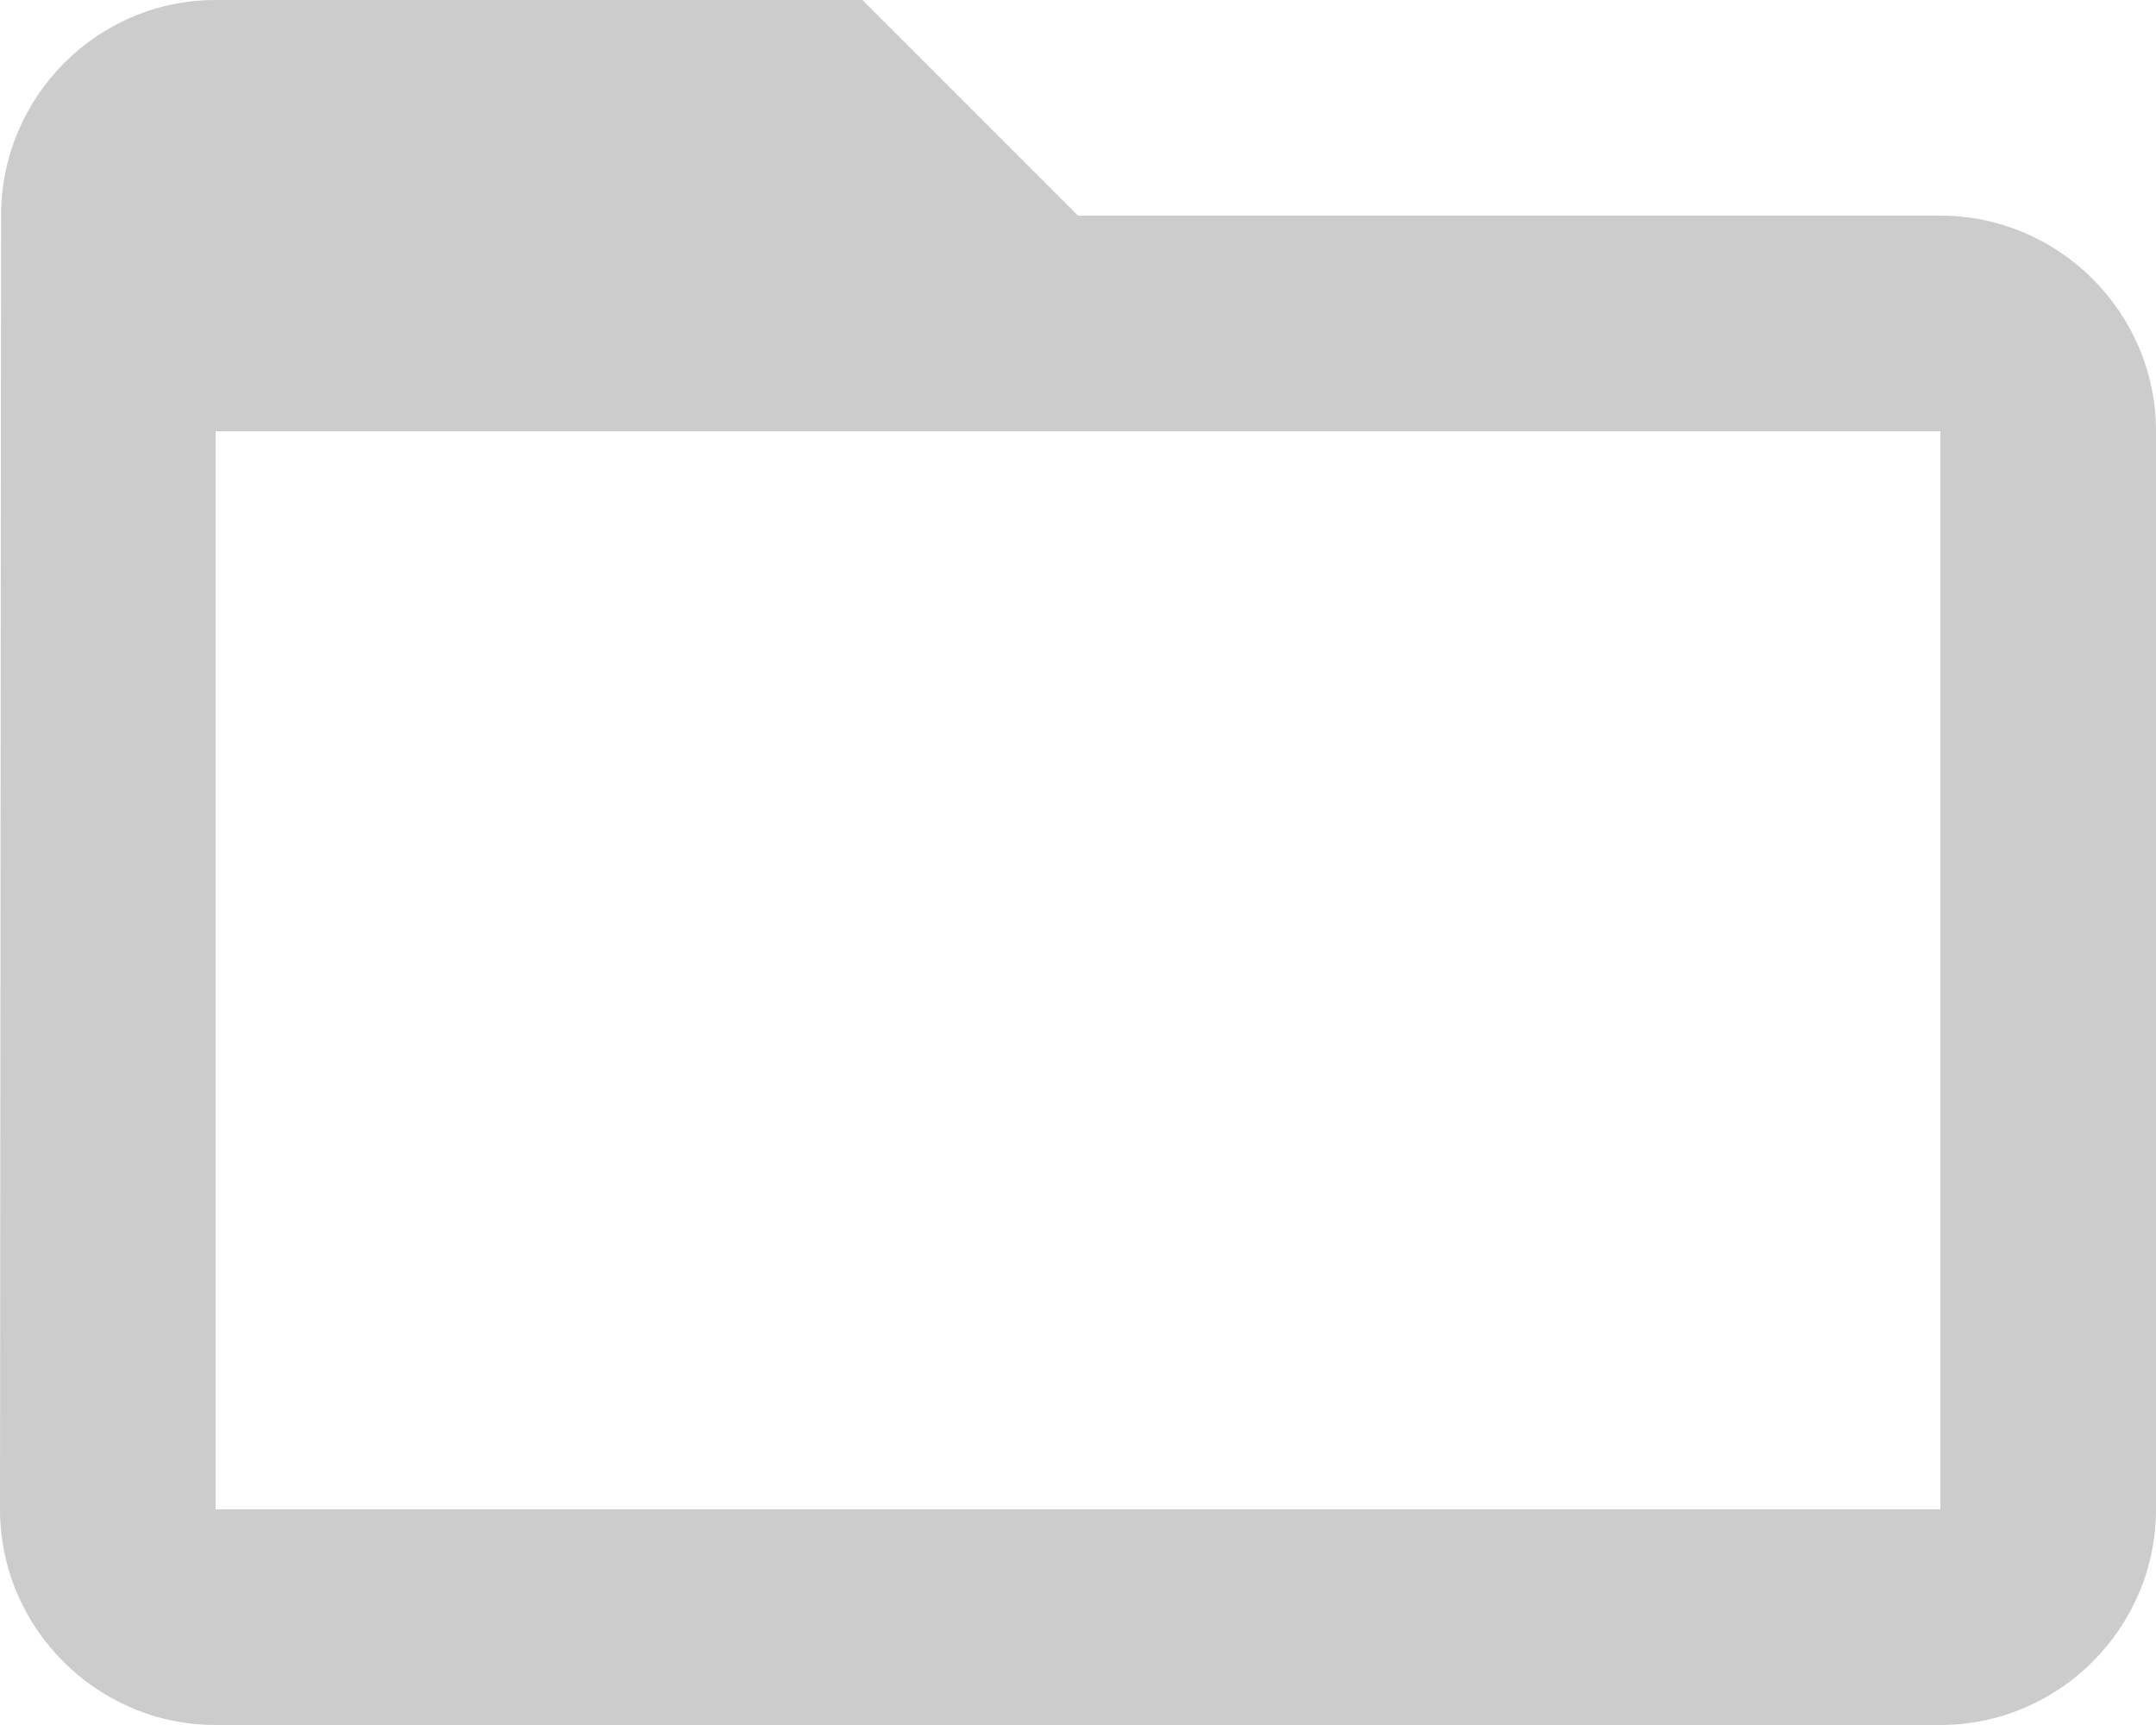
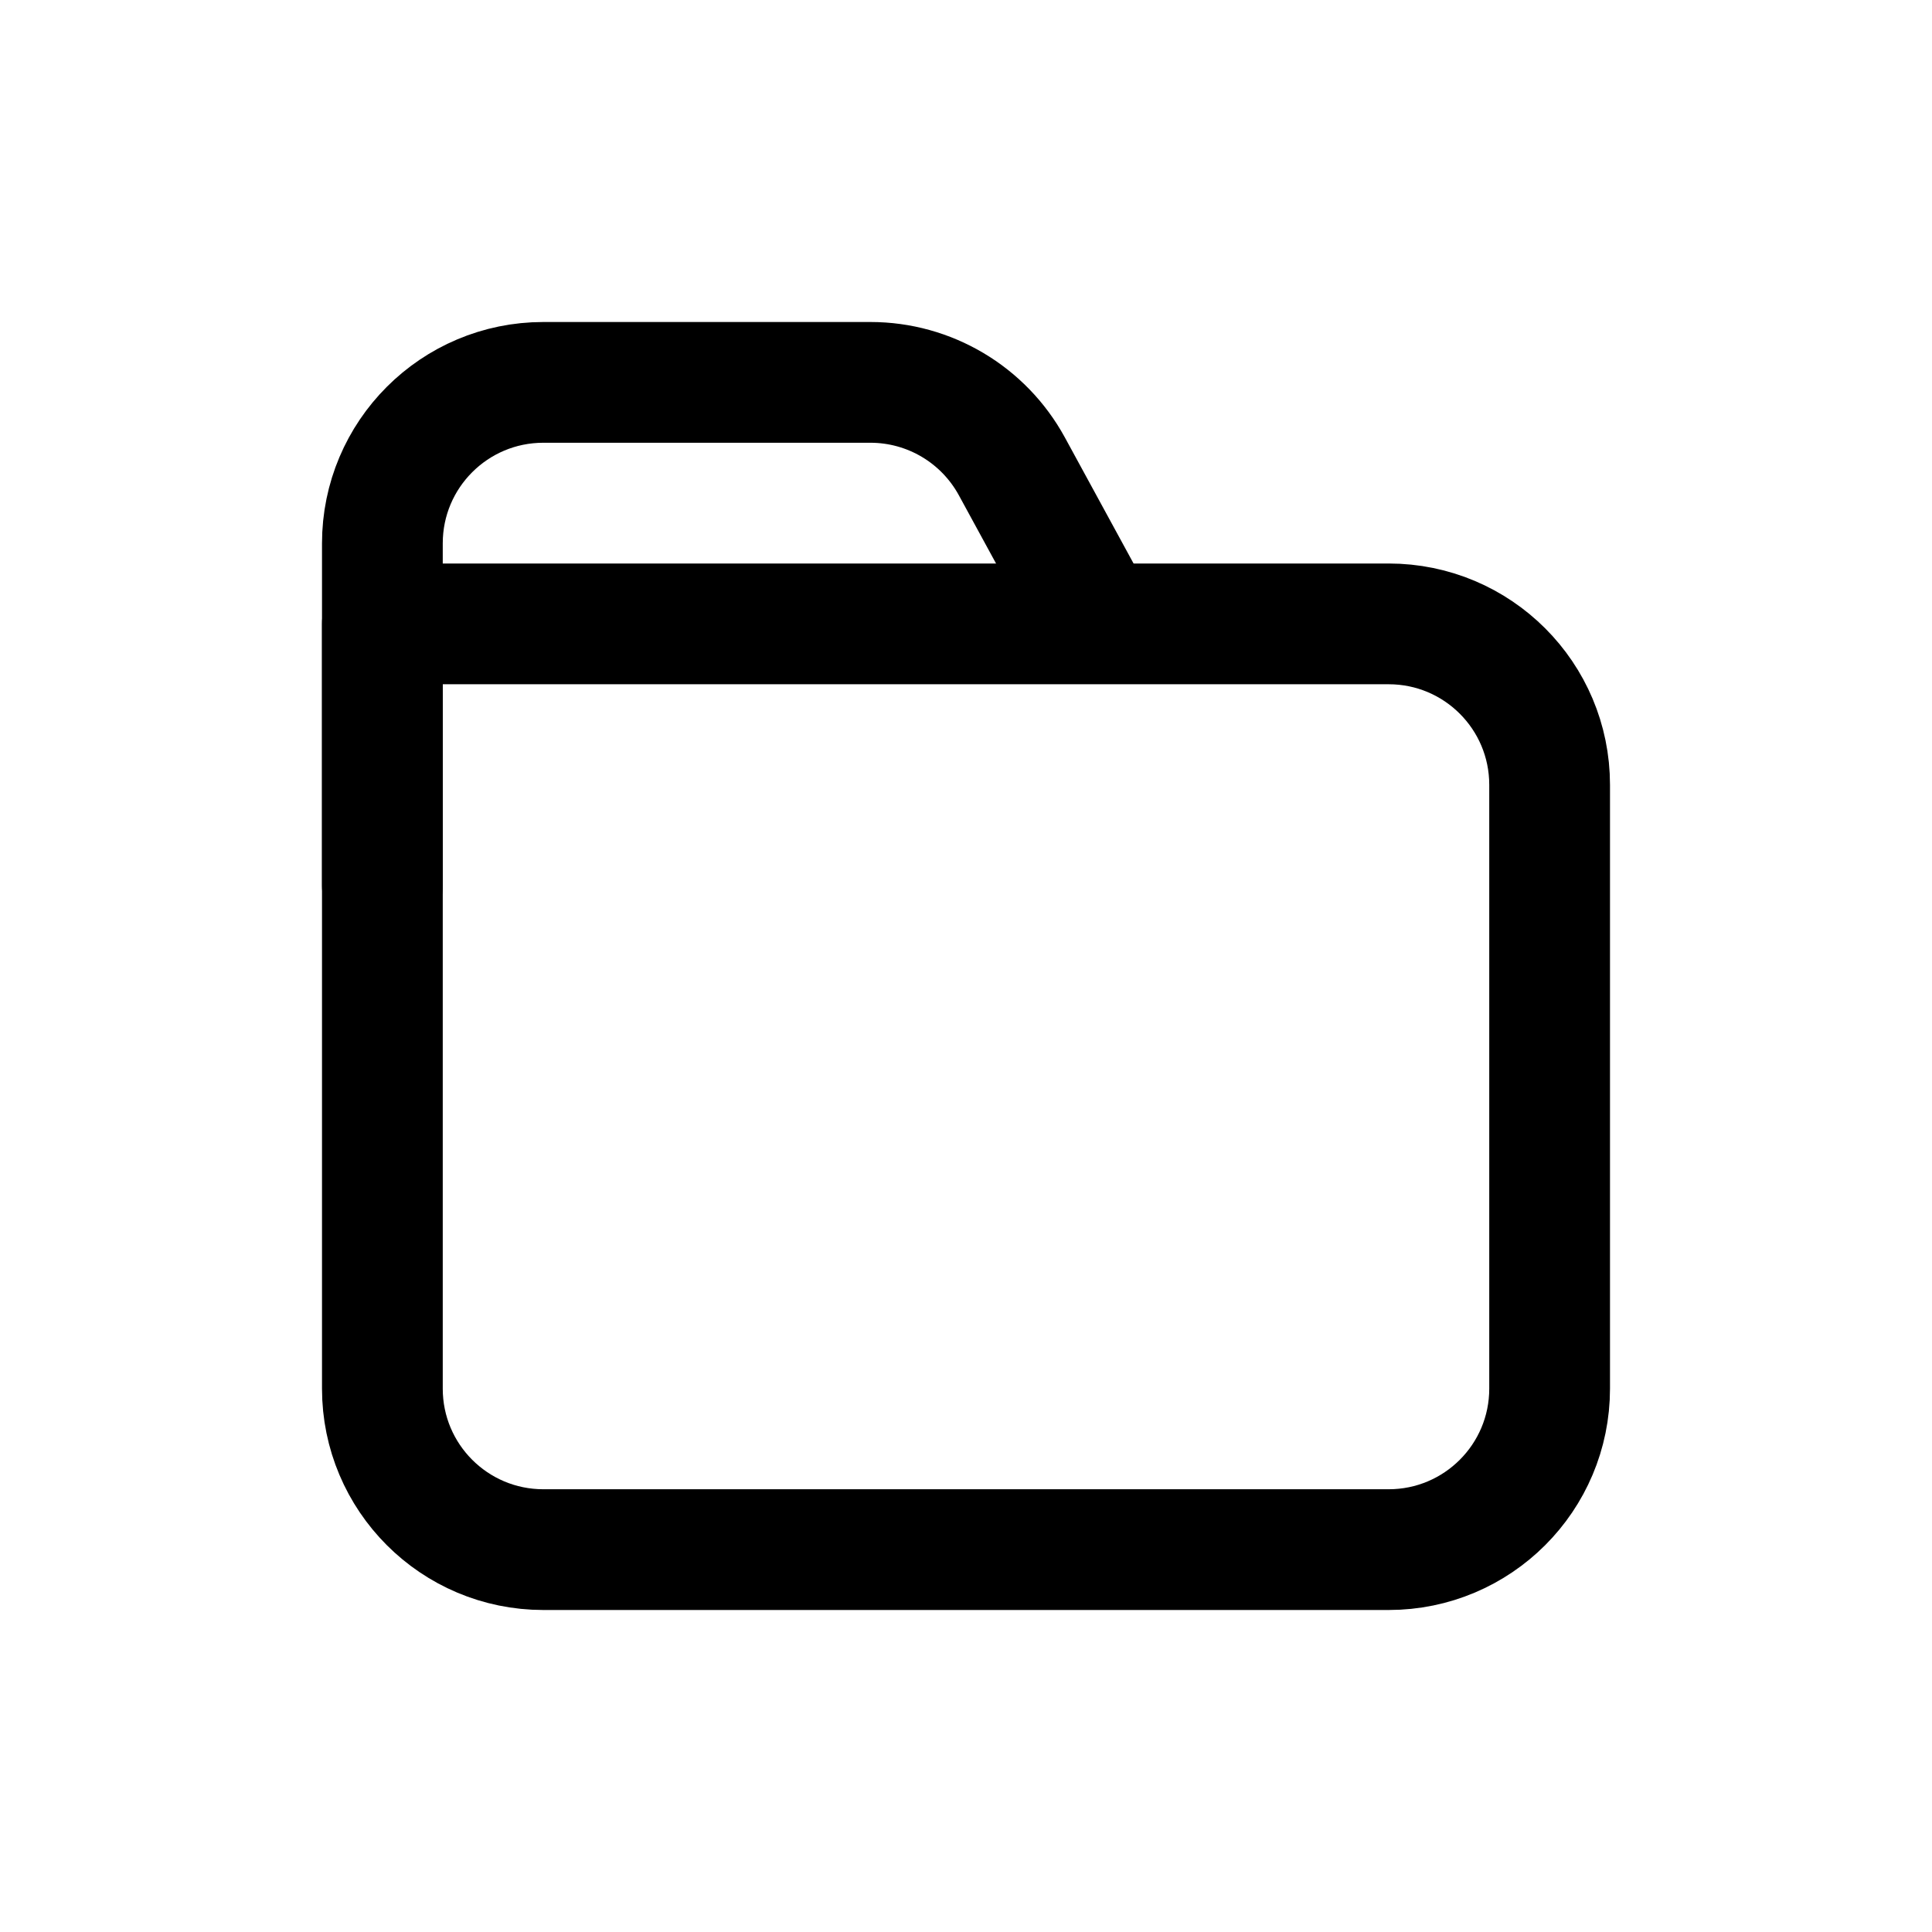
- <svg xmlns="http://www.w3.org/2000/svg" height="16" viewBox="0 0 20 16" width="20">
-   <g fill="none" fill-rule="evenodd" transform="translate(-2 -4)">
-     <path d="m0 0h24v24h-24z" />
-     <path d="m20 6h-8l-2-2h-6c-1.1 0-1.99.9-1.99 2l-.01 12c0 1.1.9 2 2 2h16c1.1 0 2-.9 2-2v-10c0-1.1-.9-2-2-2zm0 12h-16v-10h16z" fill="#ccc" />
-   </g>
+ <svg xmlns="http://www.w3.org/2000/svg" width="24" height="24" fill="none" viewBox="0 0 24 24">
+   <path stroke="currentColor" stroke-linecap="round" stroke-linejoin="round" stroke-width="1.5" d="M19.25 17.25V9.75C19.25 8.645 18.355 7.75 17.25 7.75H4.75V17.25C4.75 18.355 5.645 19.25 6.75 19.25H17.25C18.355 19.25 19.25 18.355 19.25 17.25Z" />
+   <path stroke="currentColor" stroke-linecap="round" stroke-linejoin="round" stroke-width="1.5" d="M13.5 7.5L12.569 5.792C12.218 5.15 11.545 4.75 10.813 4.75H6.75C5.645 4.75 4.75 5.645 4.75 6.75V11" />
</svg>
